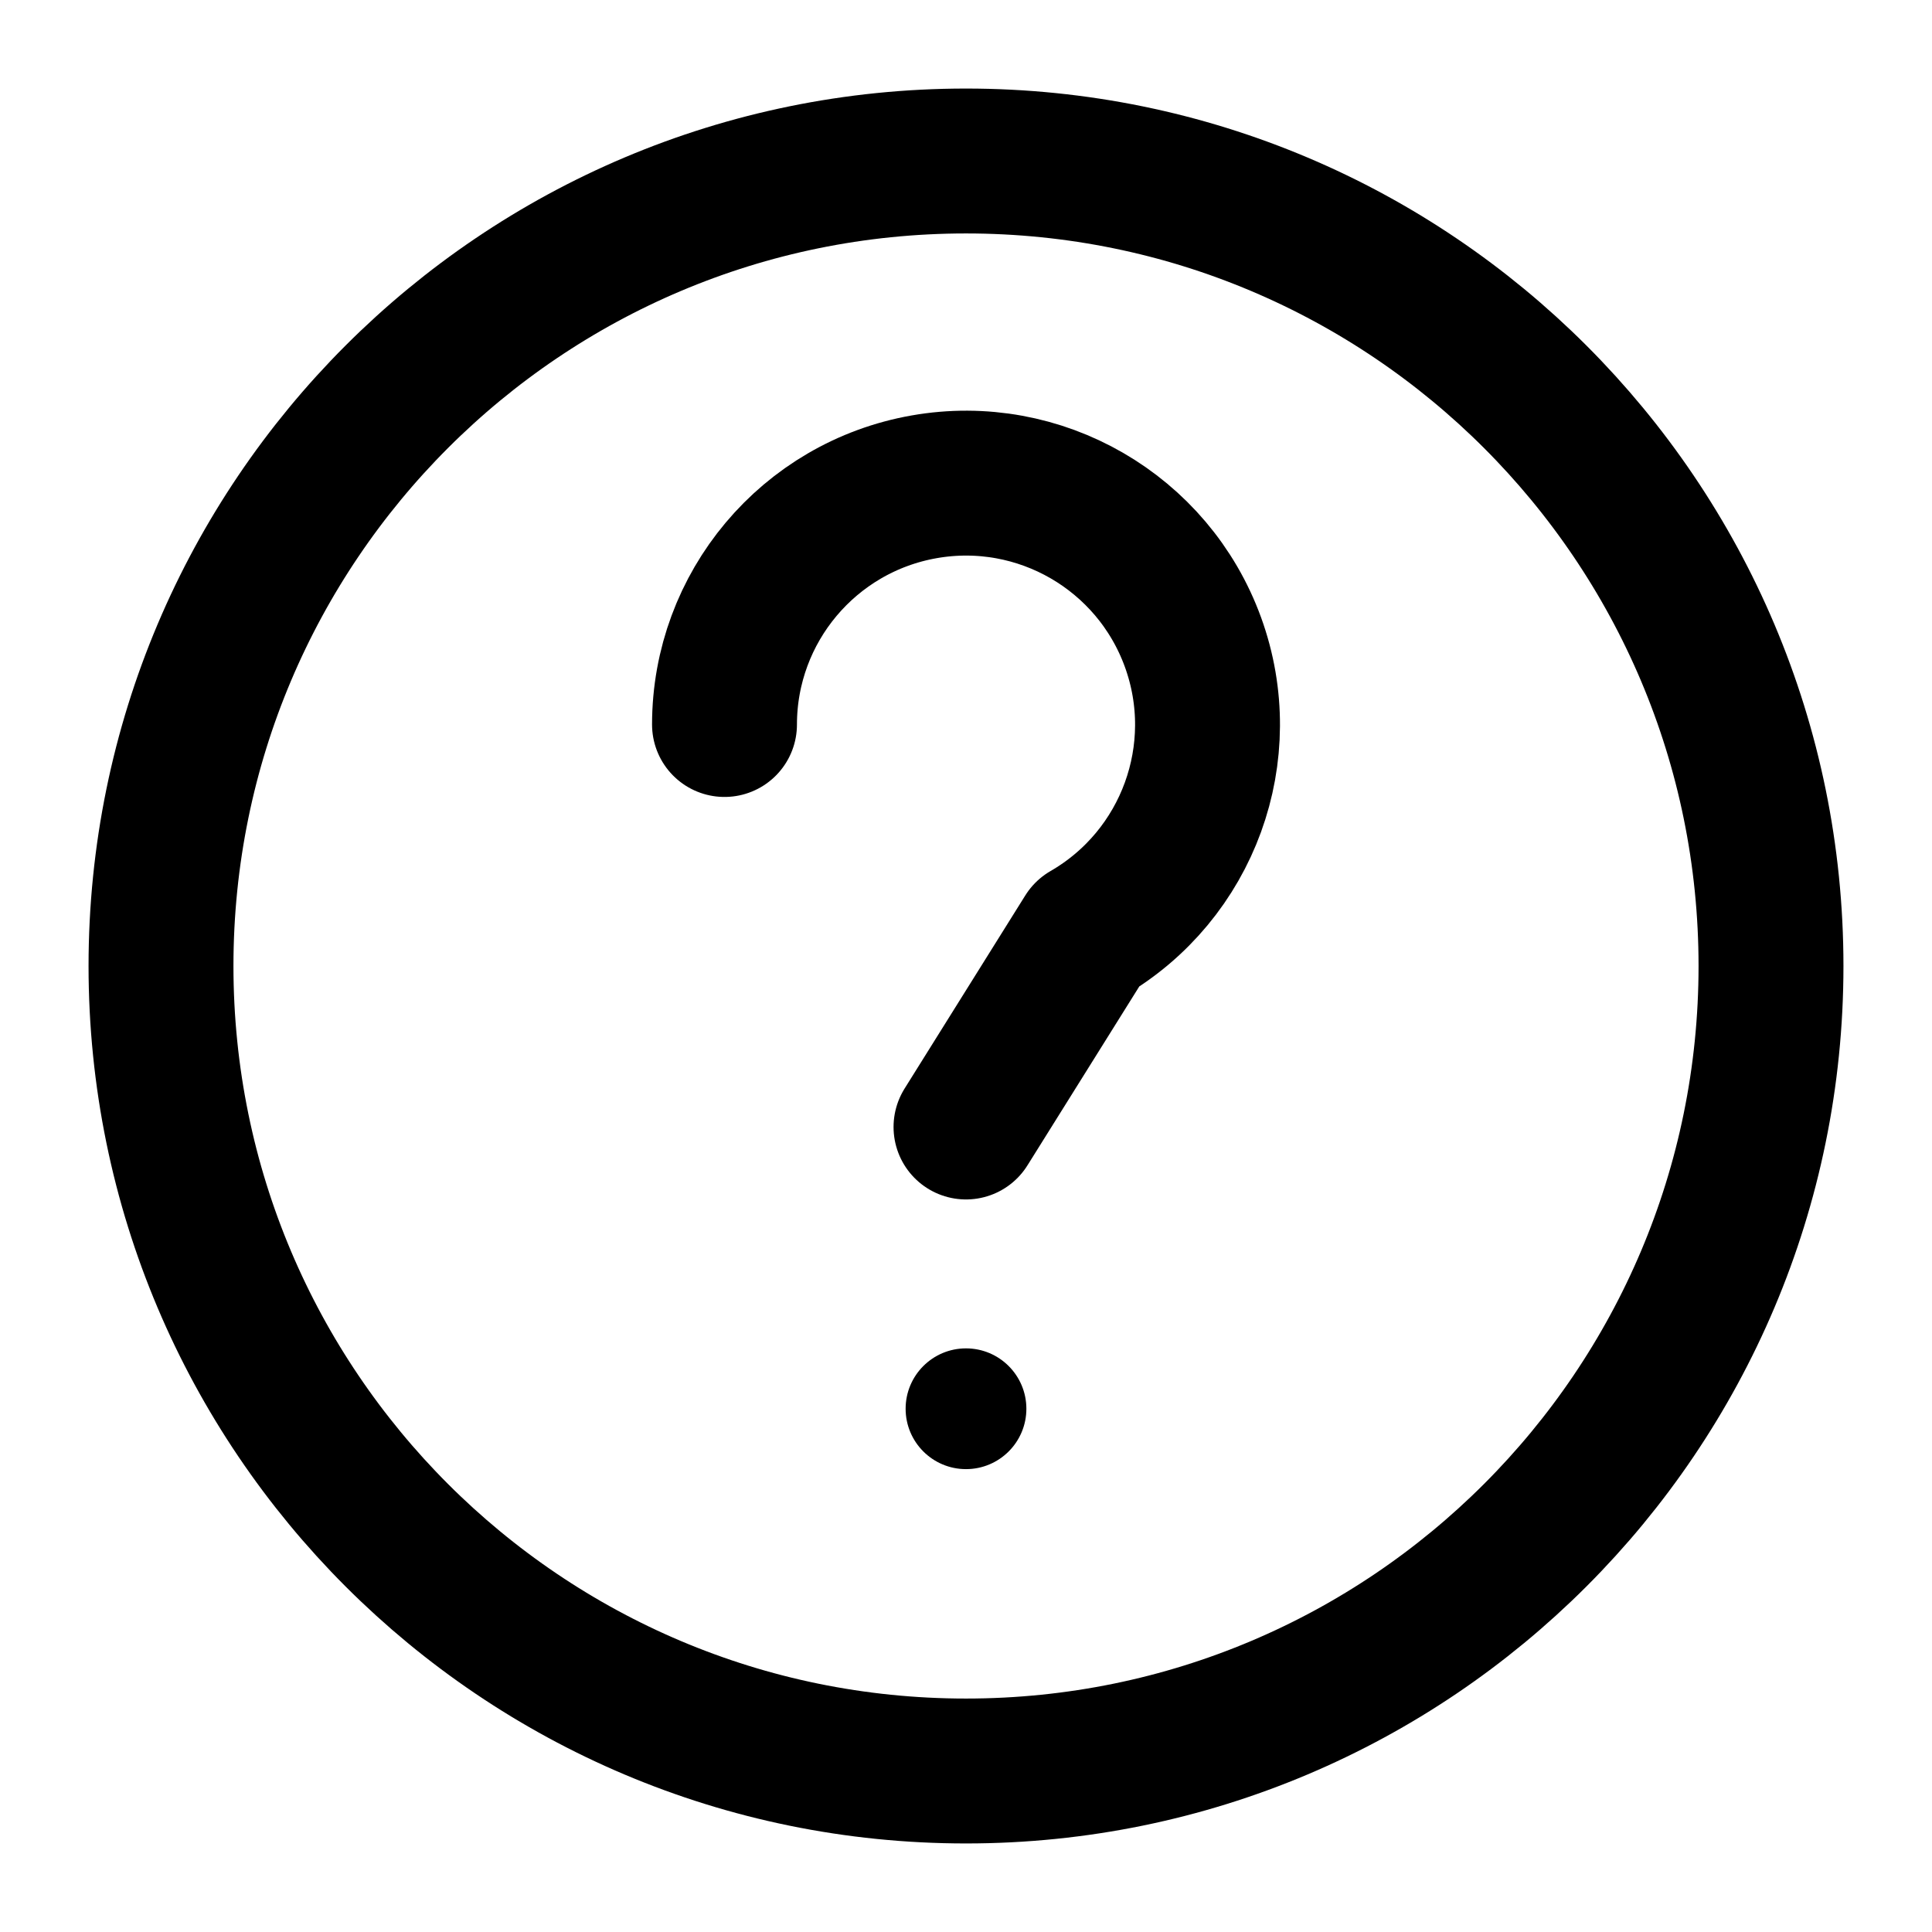
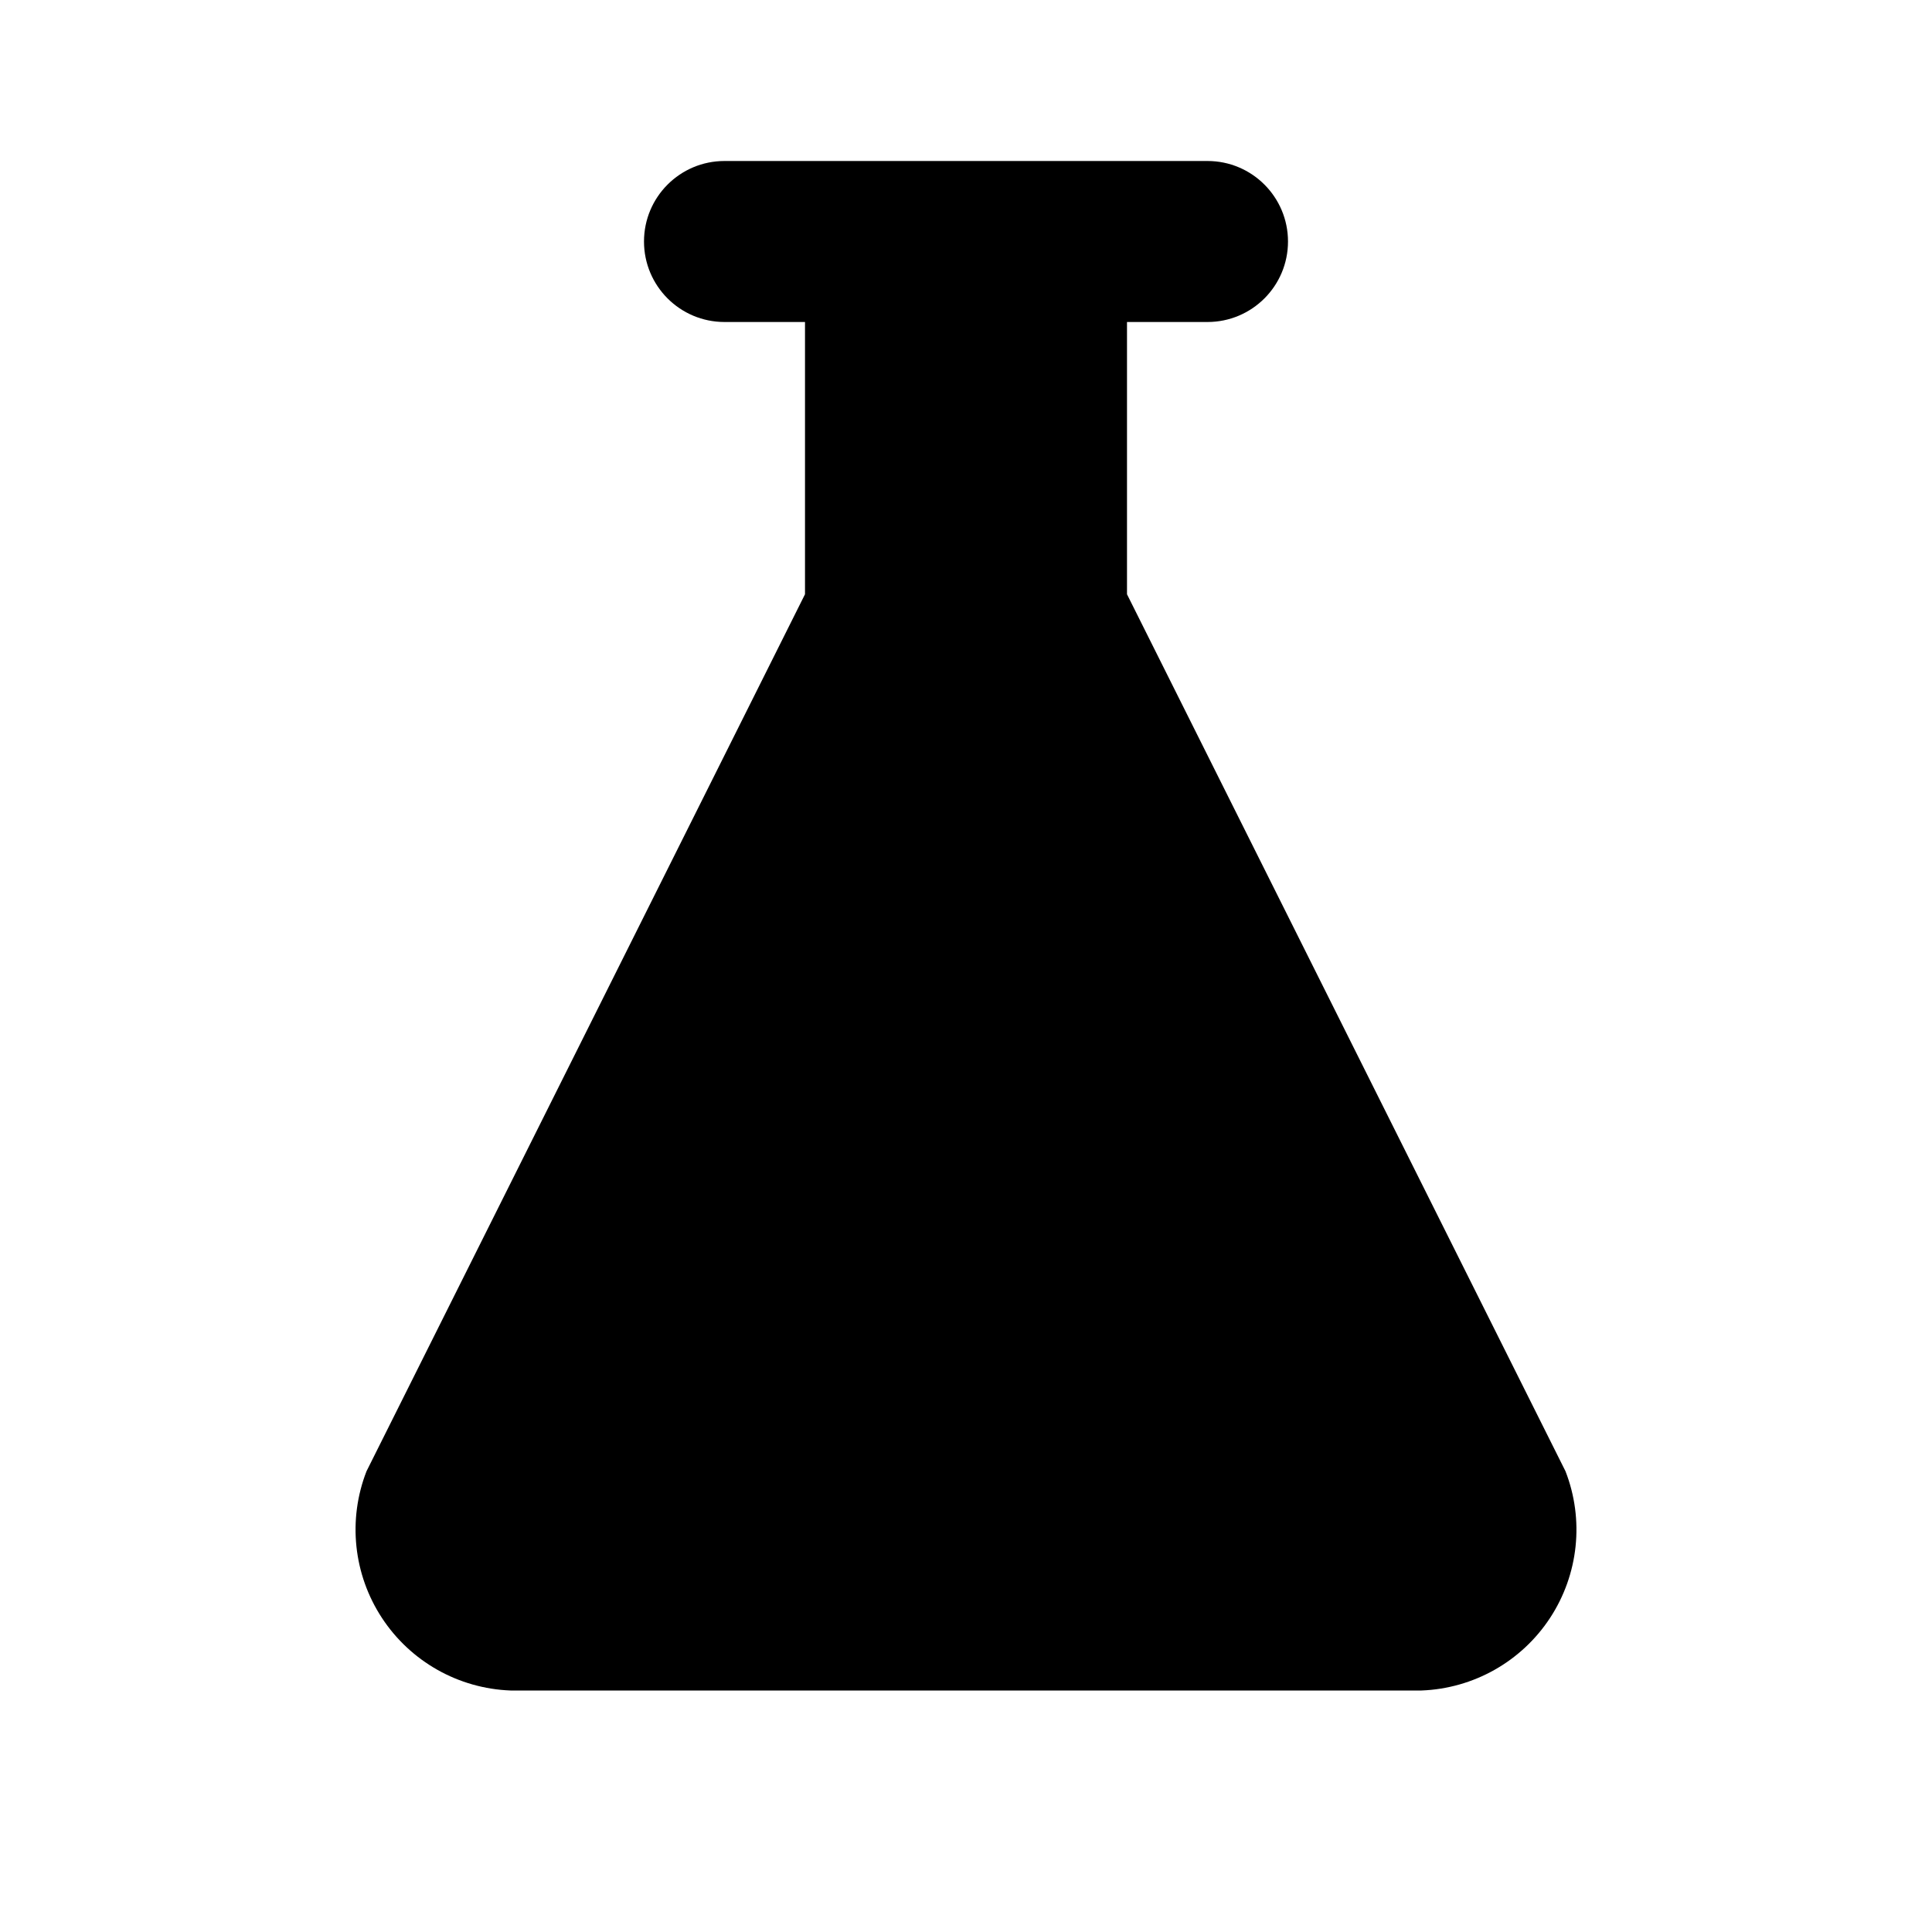
- <svg xmlns="http://www.w3.org/2000/svg" viewBox="0 0 24 24" fill="none" stroke="currentColor" stroke-width="1.8" stroke-linecap="round" stroke-linejoin="round">
-   <circle cx="12" cy="12" r="10" />
-   <path d="M9 9a3 3 0 1 1 4.5 2.6L12 14" />
-   <circle cx="12" cy="17.5" r=".75" fill="currentColor" stroke="none" />
+ <svg xmlns="http://www.w3.org/2000/svg" viewBox="0 0 24 24" fill="currentColor">
+   <path d="M9 2a1 1 0 0 0 0 2h1v3.382l-5.447 10.894A2 2 0 0 0 6.342 21h11.316a2 2 0 0 0 1.789-2.724L14 7.382V4h1a1 1 0 1 0 0-2H9zm3 10a1.5 1.5 0 1 0 0 3 1.5 1.5 0 0 0 0-3zm-2.5 4a1 1 0 1 0 0 2 1 1 0 0 0 0-2zm5 0a1 1 0 1 0 0 2 1 1 0 0 0 0-2z" />
</svg>
